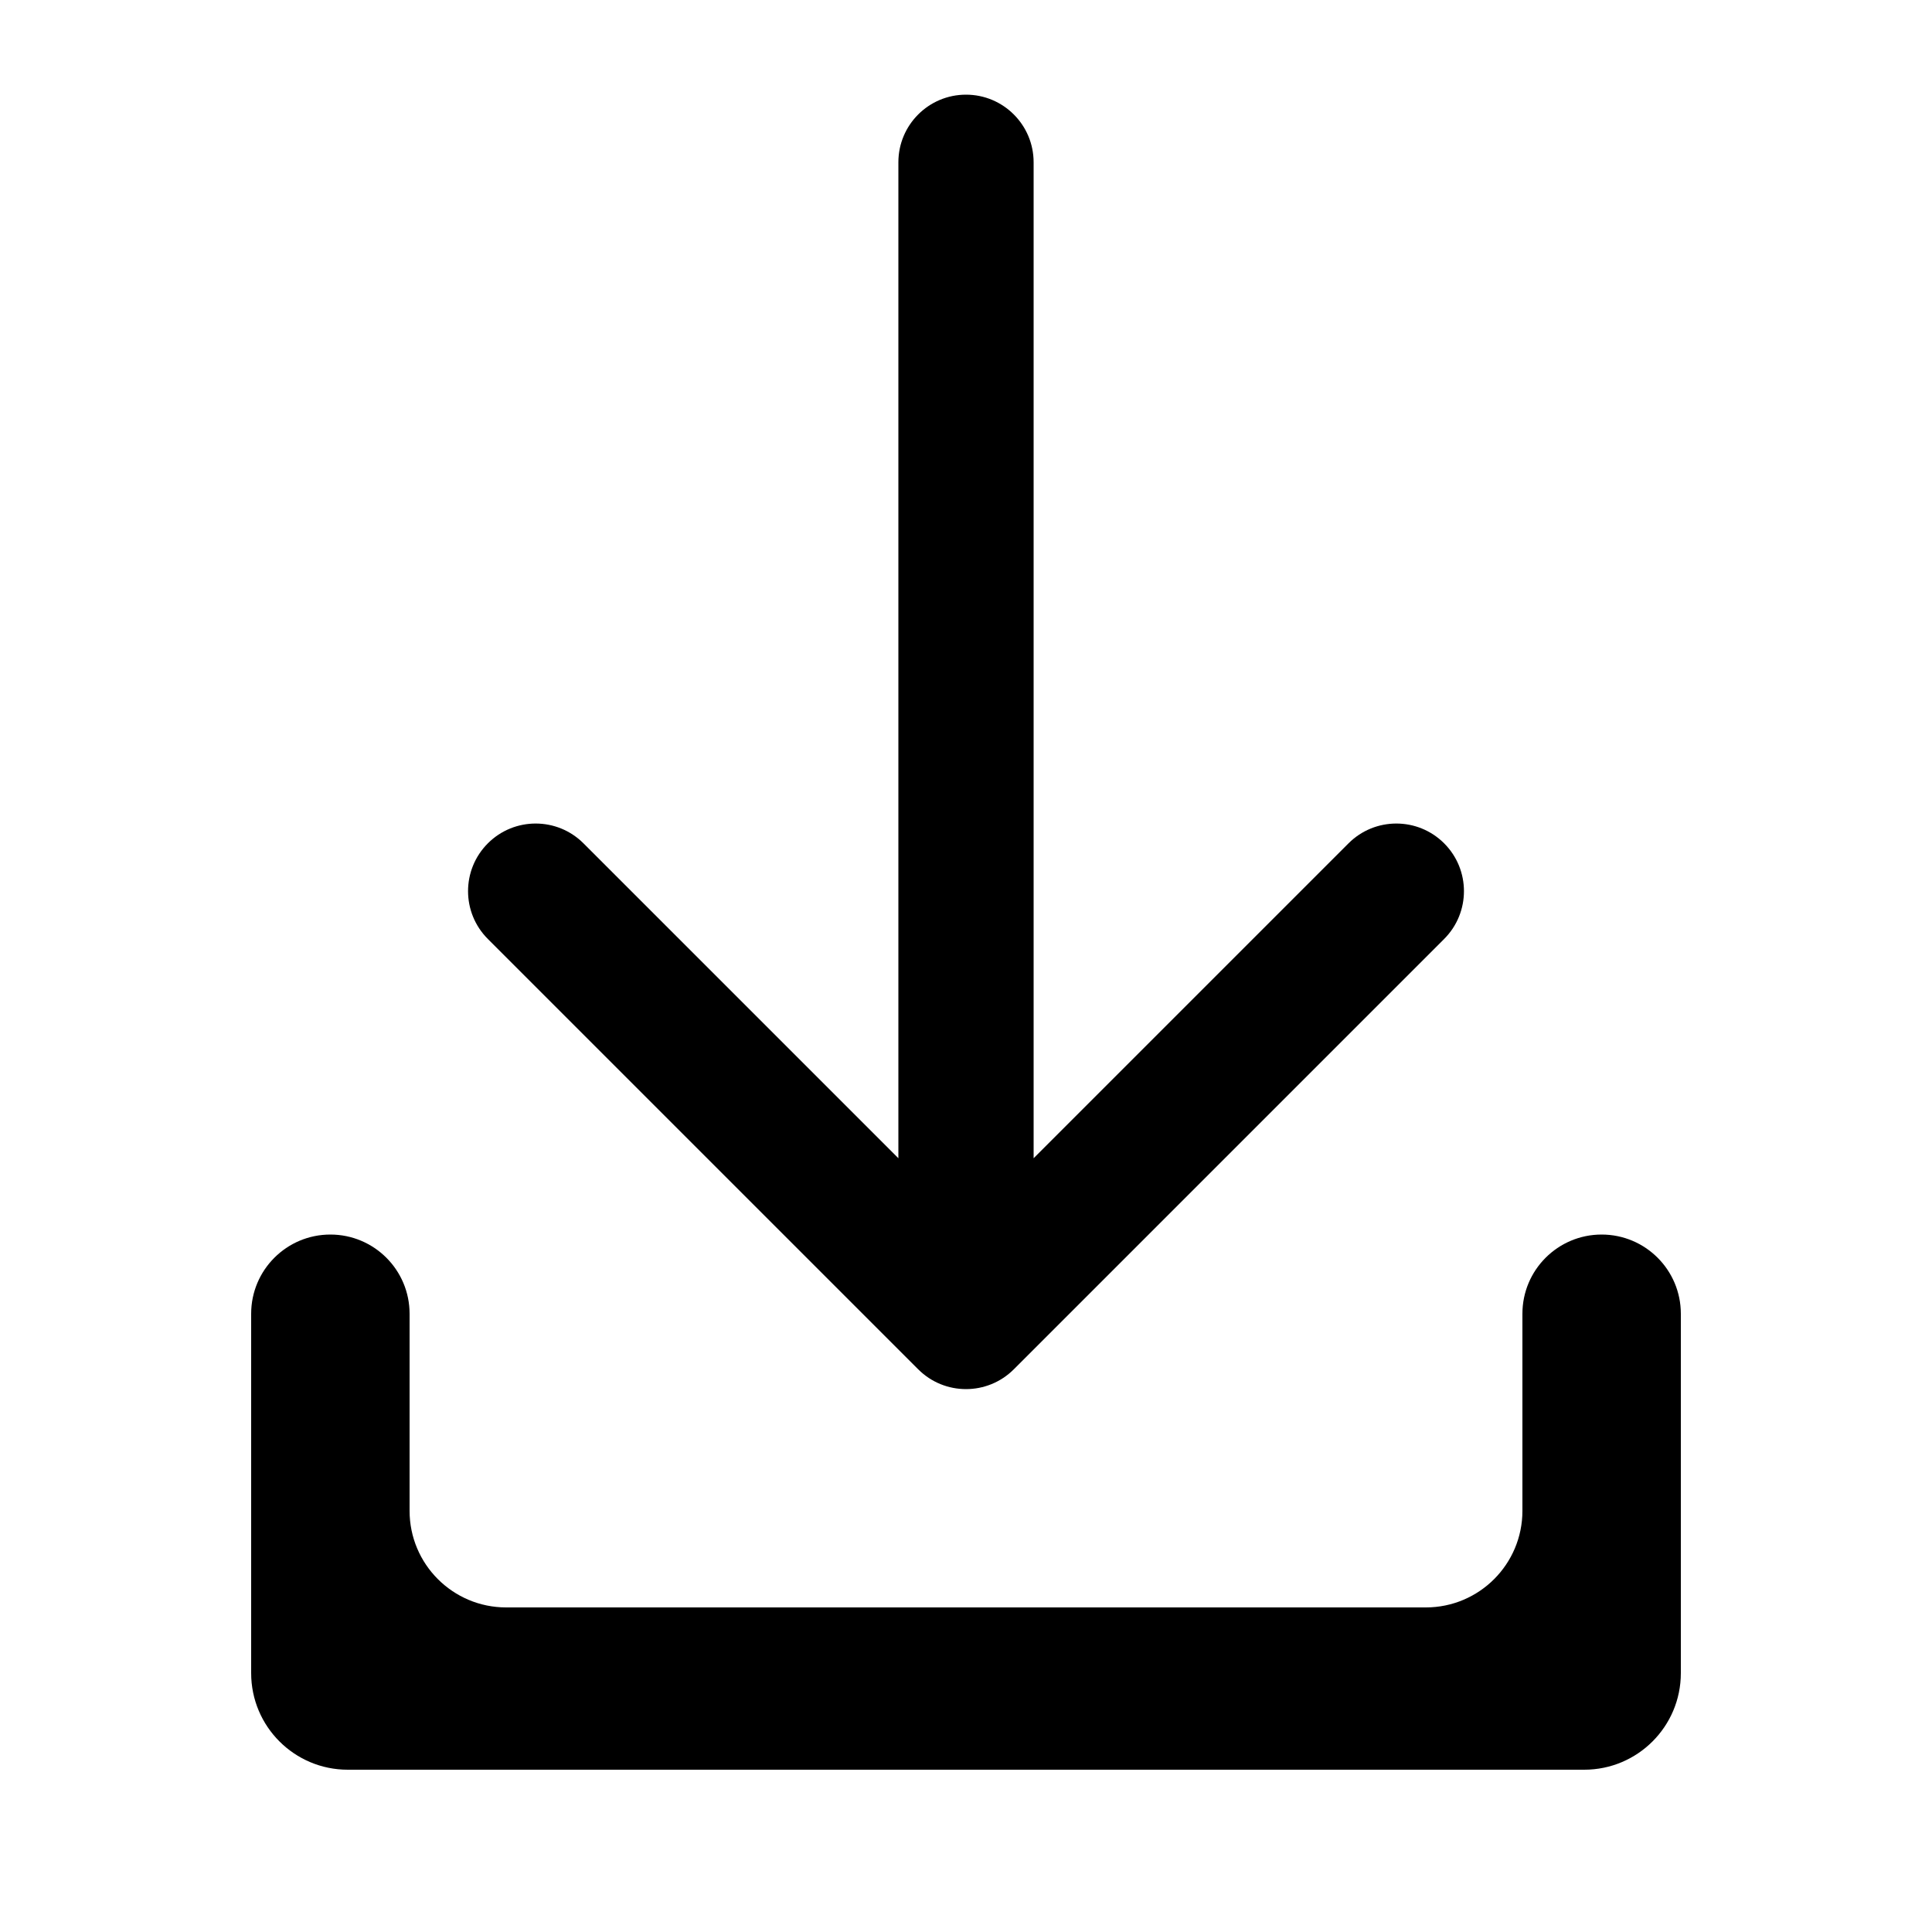
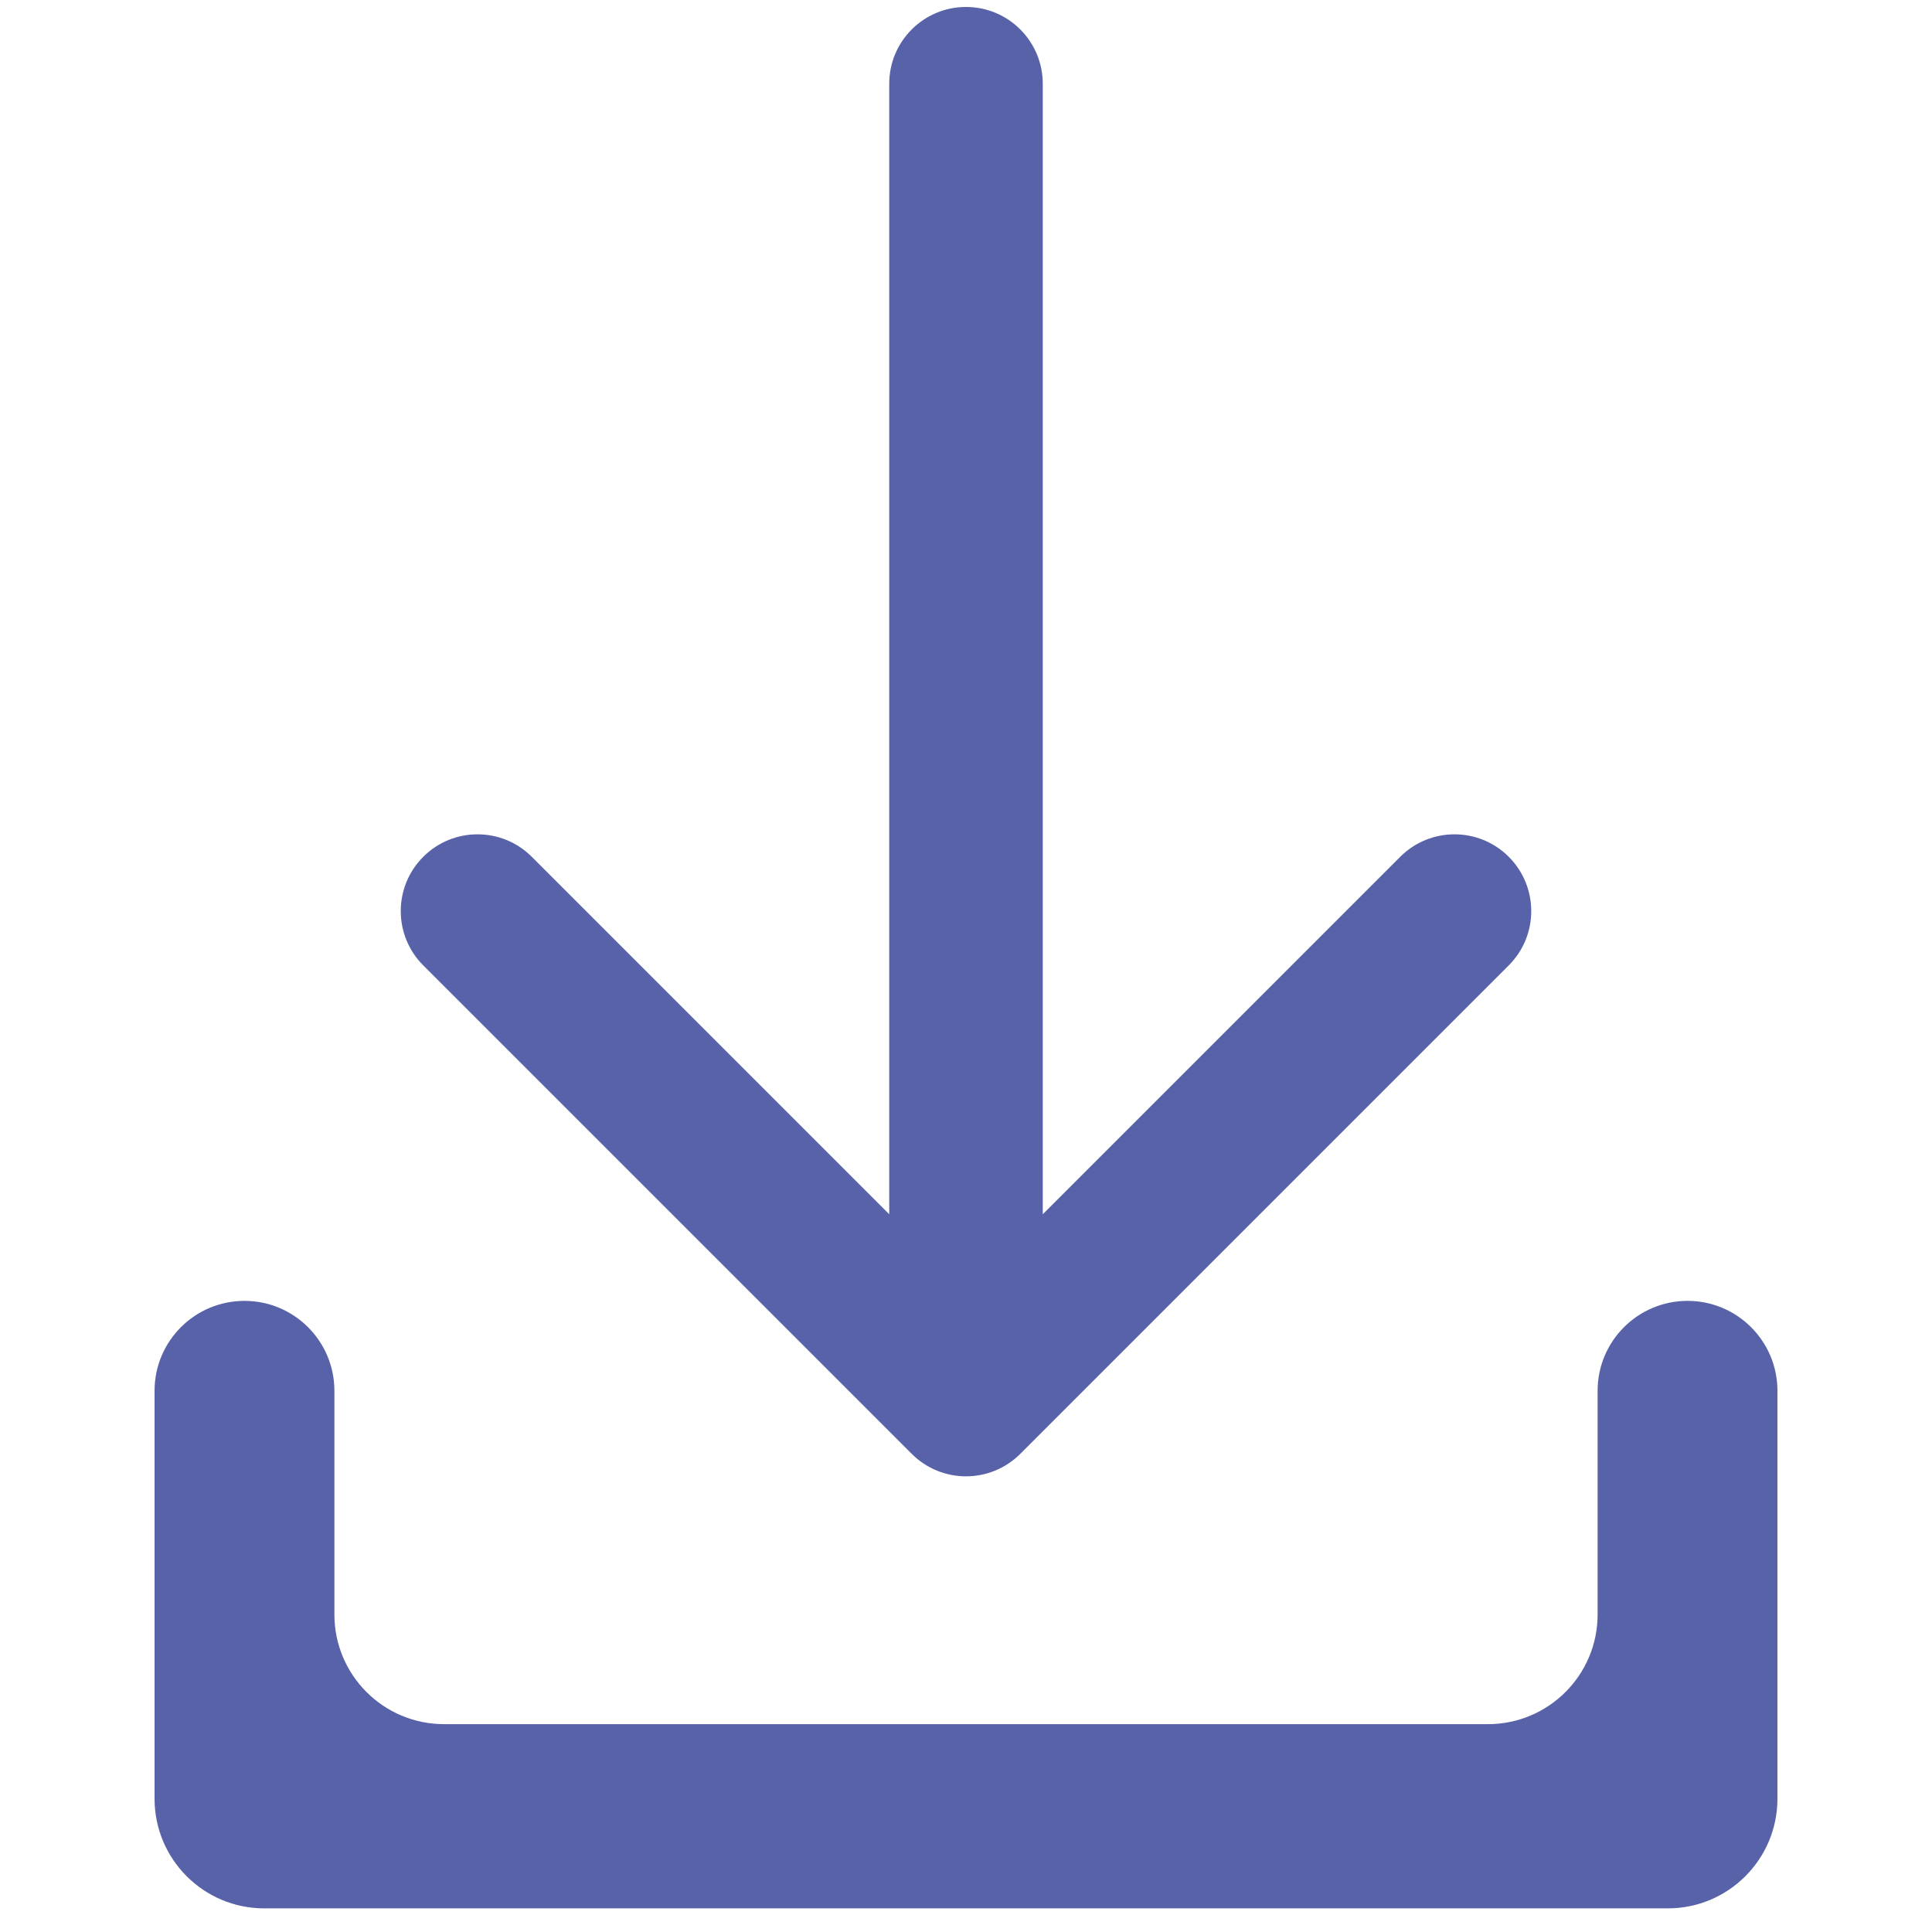
- <svg xmlns="http://www.w3.org/2000/svg" width="1000" height="1000" viewBox="0 0 1000 1000" fill="none">
-   <path fill-rule="evenodd" clip-rule="evenodd" d="M829 639C851.644 639 870 657.356 870 680V866C870 893.614 847.614 916 820 916H180C152.386 916 130 893.614 130 866V680C130 657.356 148.356 639 171 639V639C193.644 639 212 657.356 212 680V782C212 809.614 234.386 832 262 832H738C765.614 832 788 809.614 788 782V680C788 657.356 806.356 639 829 639V639Z" fill="black" />
-   <path d="M535 84C535 64.67 519.33 49 500 49C480.67 49 465 64.67 465 84L535 84ZM475.251 708.749C488.92 722.417 511.08 722.417 524.749 708.749L747.487 486.01C761.156 472.342 761.156 450.181 747.487 436.513C733.819 422.844 711.658 422.844 697.99 436.513L500 634.503L302.01 436.513C288.342 422.844 266.181 422.844 252.513 436.513C238.844 450.181 238.844 472.342 252.513 486.01L475.251 708.749ZM465 84L465 684L535 684L535 84L465 84Z" fill="black" />
+ <svg xmlns="http://www.w3.org/2000/svg" width="300" height="300" viewBox="0 0 300 300" fill="none">
+   <path d="M276 279.303C276 288.707 268.377 296.33 258.973 296.33H41.027C31.623 296.33 24 288.707 24 279.303V215.962C24 208.251 30.251 202 37.962 202V202C45.674 202 51.925 208.251 51.925 215.962V250.698C51.925 260.101 59.548 267.725 68.952 267.725H231.049C240.453 267.725 248.076 260.101 248.076 250.698V215.962C248.076 208.251 254.327 202 262.038 202V202C269.749 202 276 208.251 276 215.962V279.303Z" fill="#5762A8" />
+   <path d="M161.919 13C161.919 6.417 156.583 1.081 150 1.081C143.417 1.081 138.081 6.417 138.081 13L161.919 13ZM141.572 225.752C146.227 230.407 153.773 230.407 158.428 225.752L234.28 149.901C238.934 145.246 238.934 137.7 234.28 133.045C229.625 128.39 222.078 128.39 217.424 133.045L150 200.469L82.576 133.045C77.922 128.39 70.375 128.39 65.72 133.045C61.066 137.7 61.066 145.246 65.72 149.901L141.572 225.752ZM150 13L138.081 13L138.081 217.324L150 217.324L161.919 217.324L161.919 13L150 13Z" fill="#5762A8" />
</svg>
